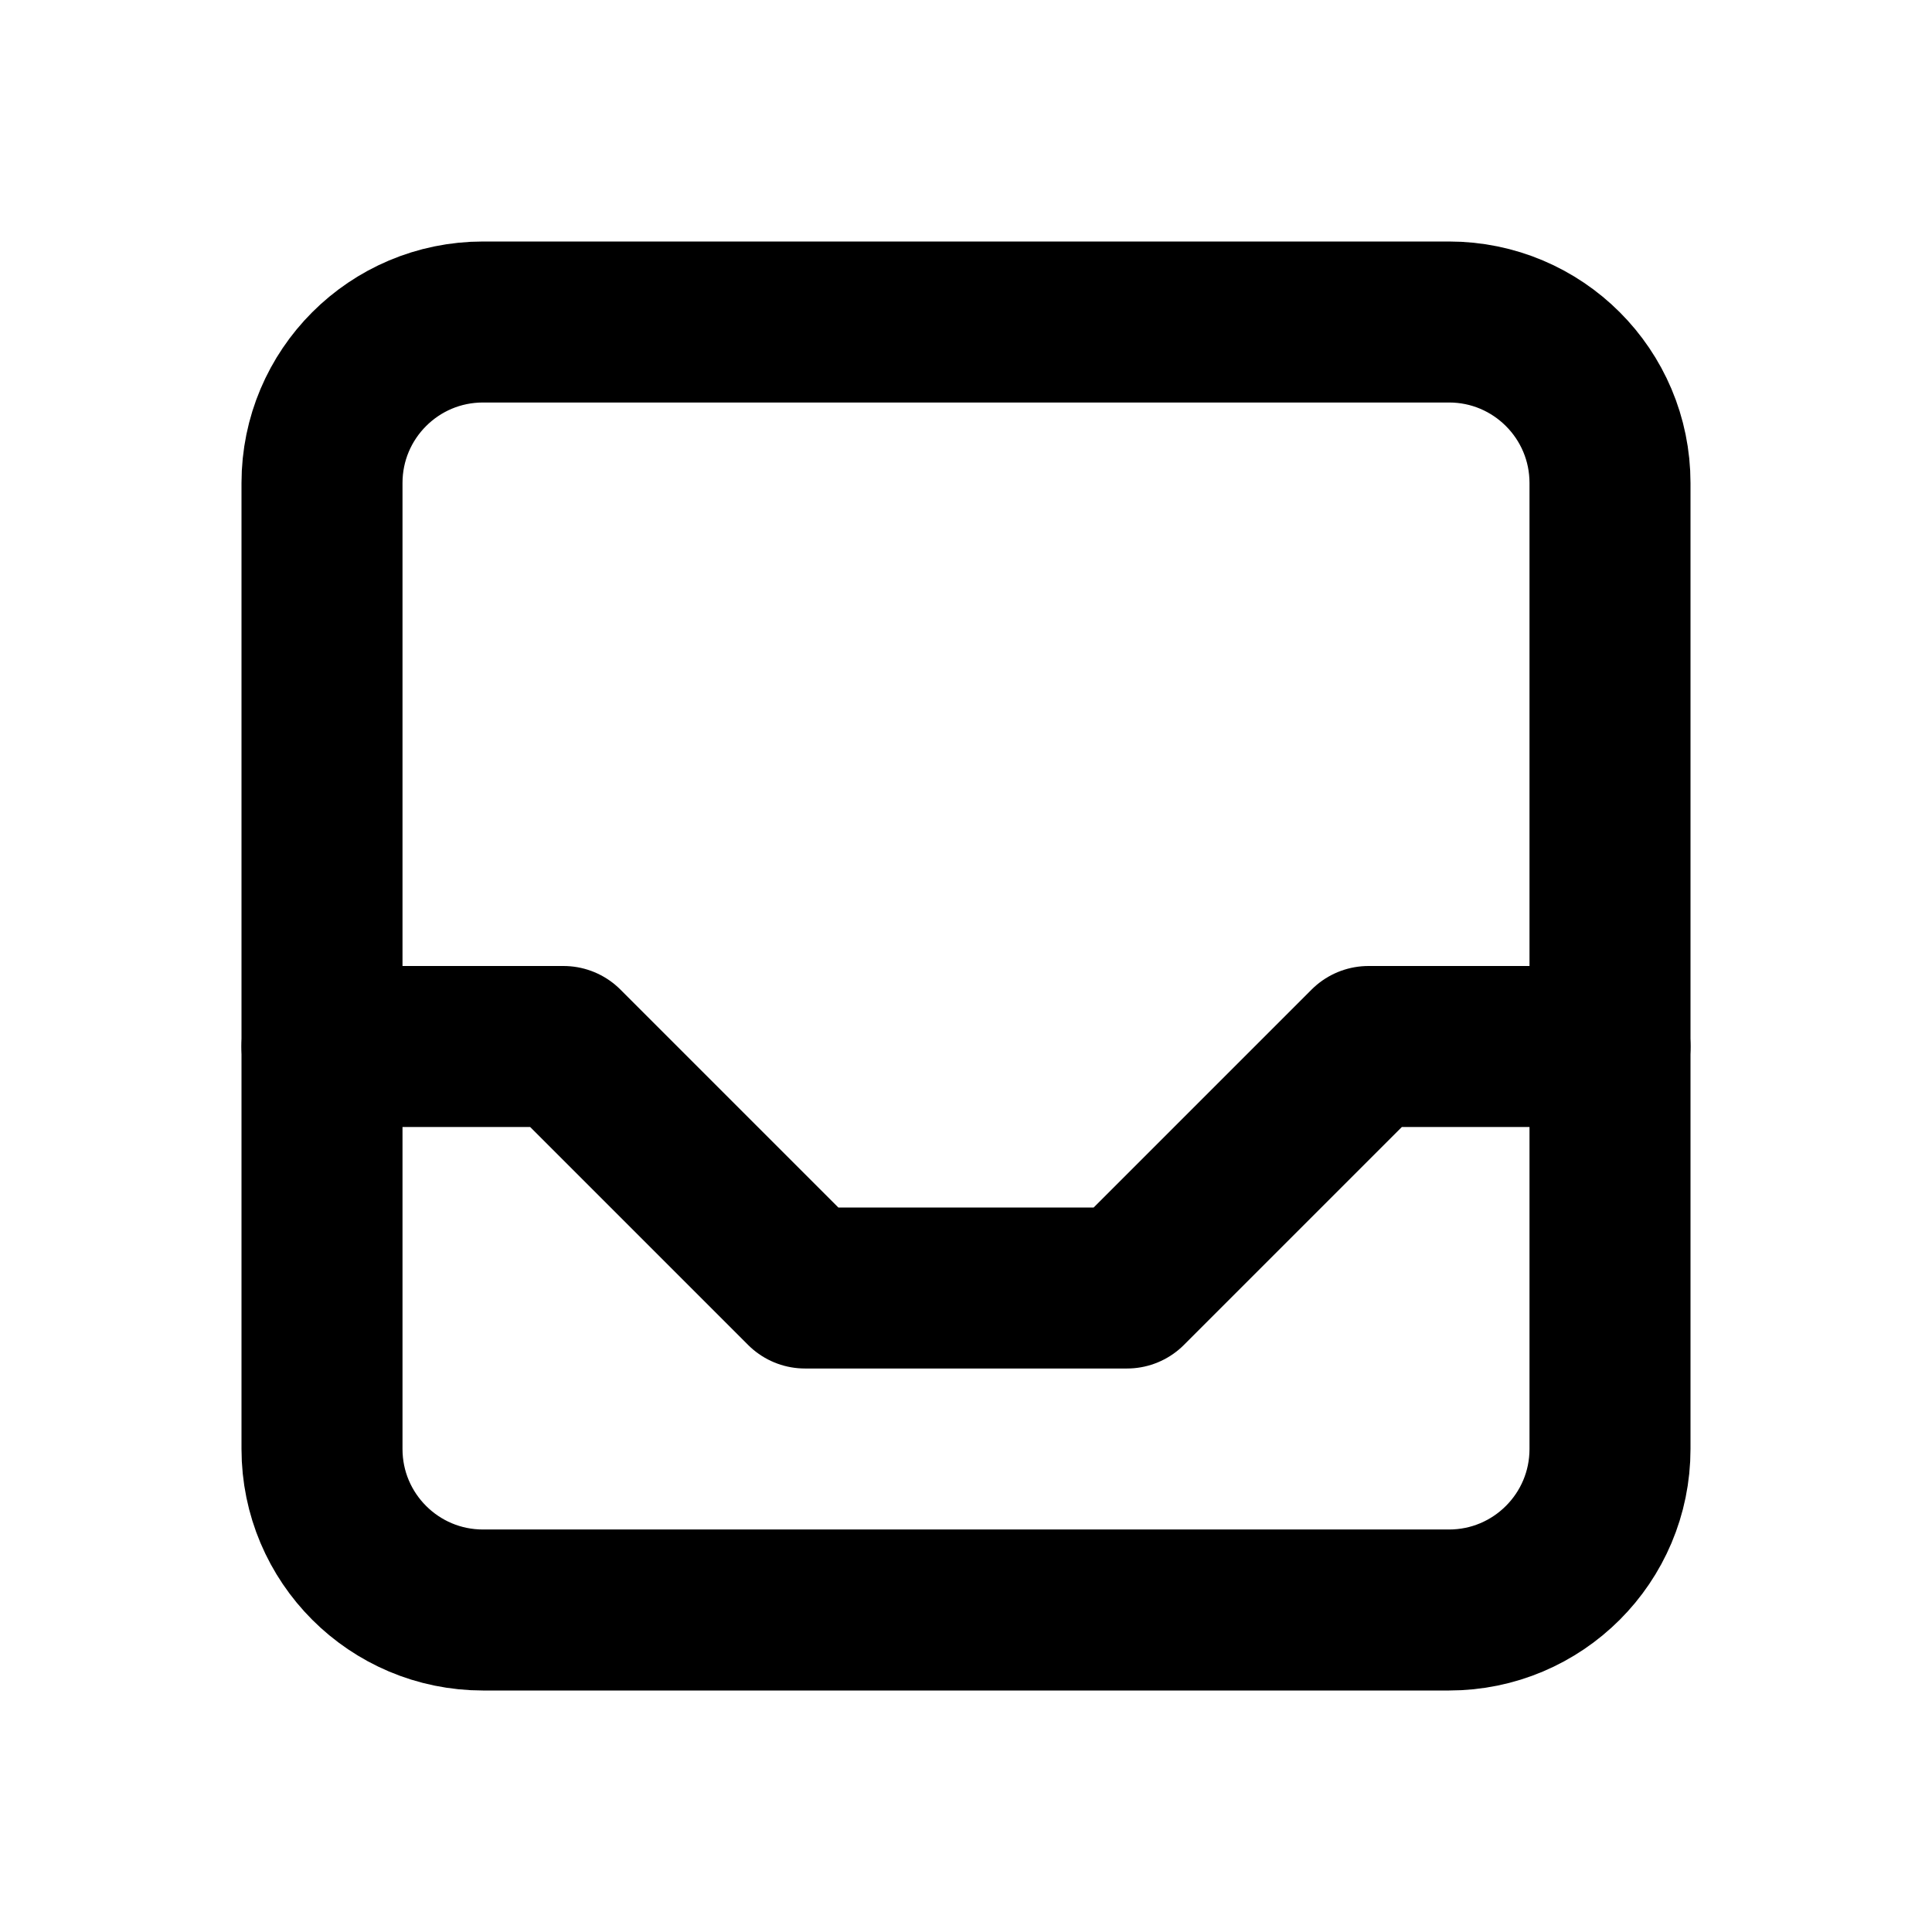
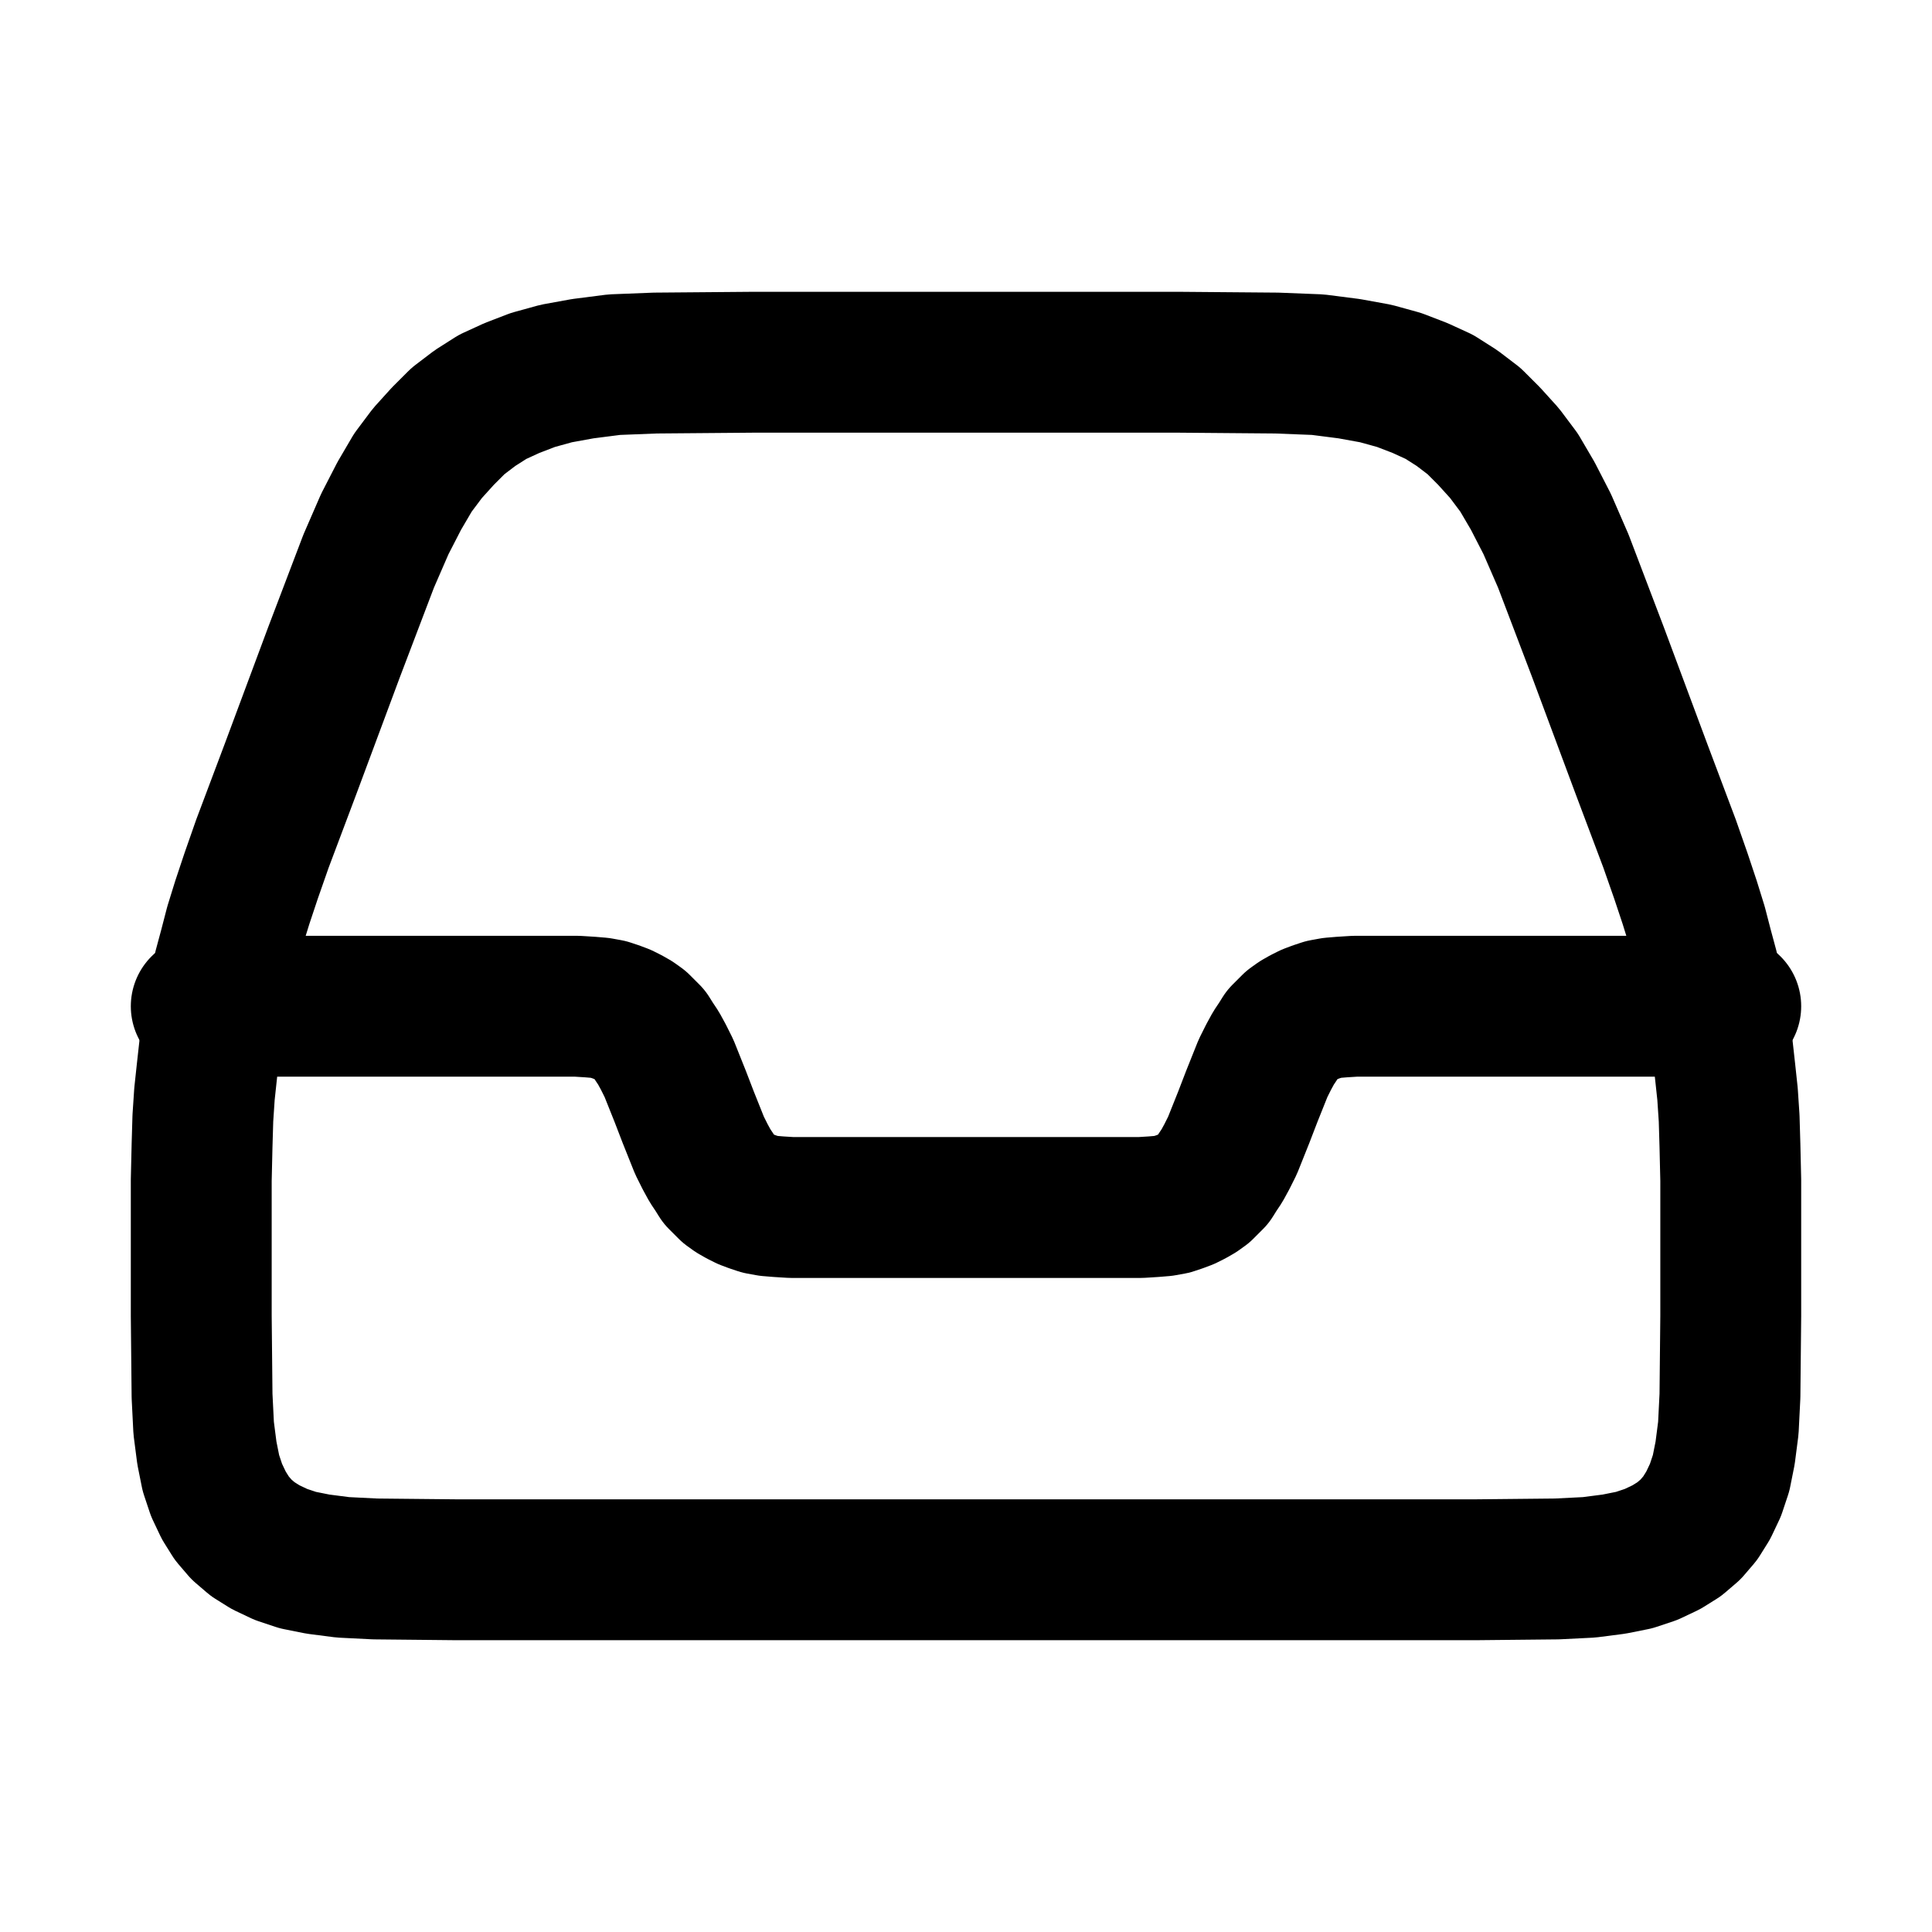
- <svg xmlns="http://www.w3.org/2000/svg" width="24" height="24" viewBox="0 0 24 24" fill="none" stroke="currentColor" stroke-width="2" stroke-linecap="round" stroke-linejoin="round">
-   <path d="M4 6a2 2 0 0 1 2 -2h12a2 2 0 0 1 2 2v12a2 2 0 0 1 -2 2h-12a2 2 0 0 1 -2 -2l0 -12" />
-   <path d="M4 13h3l3 3h4l3 -3h3" />
+ <svg xmlns="http://www.w3.org/2000/svg" viewBox="0 0 24 24" fill="none" stroke="currentColor" stroke-width="1.75" stroke-linecap="round" stroke-linejoin="round">
+   <path d="M4.15 8.1L4.58 6.97L4.78 6.51L4.96 6.16L5.13 5.87L5.31 5.63L5.5 5.42L5.69 5.23L5.9 5.07L6.12 4.93L6.36 4.82L6.62 4.72L6.91 4.64L7.24 4.58L7.63 4.53L8.14 4.51L9.34 4.5L14.66 4.5L15.86 4.51L16.37 4.53L16.76 4.58L17.09 4.64L17.38 4.72L17.64 4.82L17.88 4.93L18.1 5.07L18.31 5.23L18.5 5.42L18.69 5.63L18.87 5.87L19.04 6.16L19.22 6.51L19.42 6.97L19.85 8.1L20.39 9.55L20.74 10.48L20.88 10.88L20.99 11.21L21.08 11.5L21.15 11.77L21.22 12.03L21.27 12.28L21.32 12.53L21.37 12.78L21.4 13.04L21.43 13.31L21.46 13.59L21.48 13.89L21.49 14.23L21.5 14.66L21.5 15.65L21.5 16.35L21.49 17.34L21.47 17.74L21.43 18.05L21.38 18.3L21.31 18.51L21.22 18.7L21.12 18.86L21 19L20.86 19.12L20.7 19.22L20.51 19.31L20.3 19.38L20.05 19.43L19.74 19.47L19.34 19.49L18.35 19.5L5.65 19.5L4.66 19.49L4.26 19.47L3.95 19.43L3.7 19.38L3.49 19.31L3.3 19.22L3.14 19.12L3 19L2.88 18.86L2.78 18.7L2.69 18.51L2.62 18.3L2.57 18.05L2.53 17.74L2.51 17.34L2.5 16.35L2.5 15.65L2.5 14.66L2.51 14.23L2.52 13.89L2.54 13.59L2.57 13.31L2.6 13.04L2.63 12.78L2.68 12.53L2.73 12.28L2.78 12.03L2.85 11.77L2.92 11.5L3.01 11.21L3.12 10.88L3.26 10.48L3.61 9.55Z" />
+   <path d="M2.5 12.5L6.79 12.5L7.17 12.5L7.33 12.51L7.45 12.52L7.56 12.54L7.65 12.57L7.73 12.6L7.81 12.64L7.88 12.68L7.95 12.73L8.01 12.79L8.07 12.85L8.12 12.93L8.18 13.02L8.24 13.13L8.31 13.27L8.45 13.62L8.55 13.88L8.69 14.23L8.76 14.37L8.82 14.48L8.88 14.57L8.93 14.65L8.99 14.71L9.05 14.77L9.12 14.82L9.19 14.86L9.27 14.9L9.35 14.93L9.44 14.96L9.55 14.98L9.67 14.99L9.83 15L10.21 15L13.79 15L14.17 15L14.33 14.99L14.45 14.98L14.56 14.96L14.65 14.93L14.73 14.9L14.81 14.86L14.88 14.82L14.95 14.77L15.01 14.71L15.07 14.65L15.12 14.57L15.18 14.48L15.24 14.37L15.31 14.23L15.45 13.88L15.55 13.62L15.69 13.27L15.76 13.13L15.82 13.02L15.88 12.93L15.93 12.85L15.99 12.79L16.05 12.73L16.12 12.68L16.19 12.64L16.27 12.6L16.35 12.57L16.44 12.54L16.55 12.52L16.67 12.51L16.83 12.5L17.21 12.5L21.5 12.5" />
</svg>
